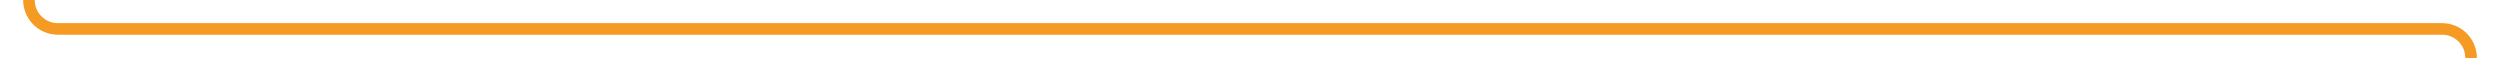
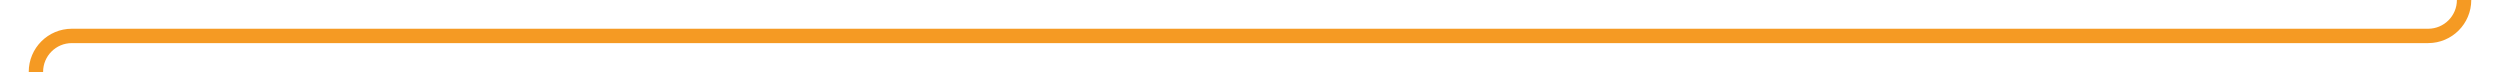
- <svg xmlns="http://www.w3.org/2000/svg" version="1.1" width="432px" height="10px" preserveAspectRatio="xMinYMid meet" viewBox="392 226  432 8">
-   <path d="M 397 171  L 397 225  A 5 5 0 0 0 402 230 L 814 230  A 5 5 0 0 1 819 235 L 819 306  " stroke-width="2" stroke="#f59a23" fill="none" />
+ <svg xmlns="http://www.w3.org/2000/svg" version="1.1" width="348px" height="10px" preserveAspectRatio="xMinYMid meet" viewBox="54 226  348 8">
+   <path d="M 397 171  L 397 225  A 5 5 0 0 1 392 230 L 64 230  A 5 5 0 0 0 59 235 L 59 306  " stroke-width="2" stroke="#f59a23" fill="none" />
</svg>
